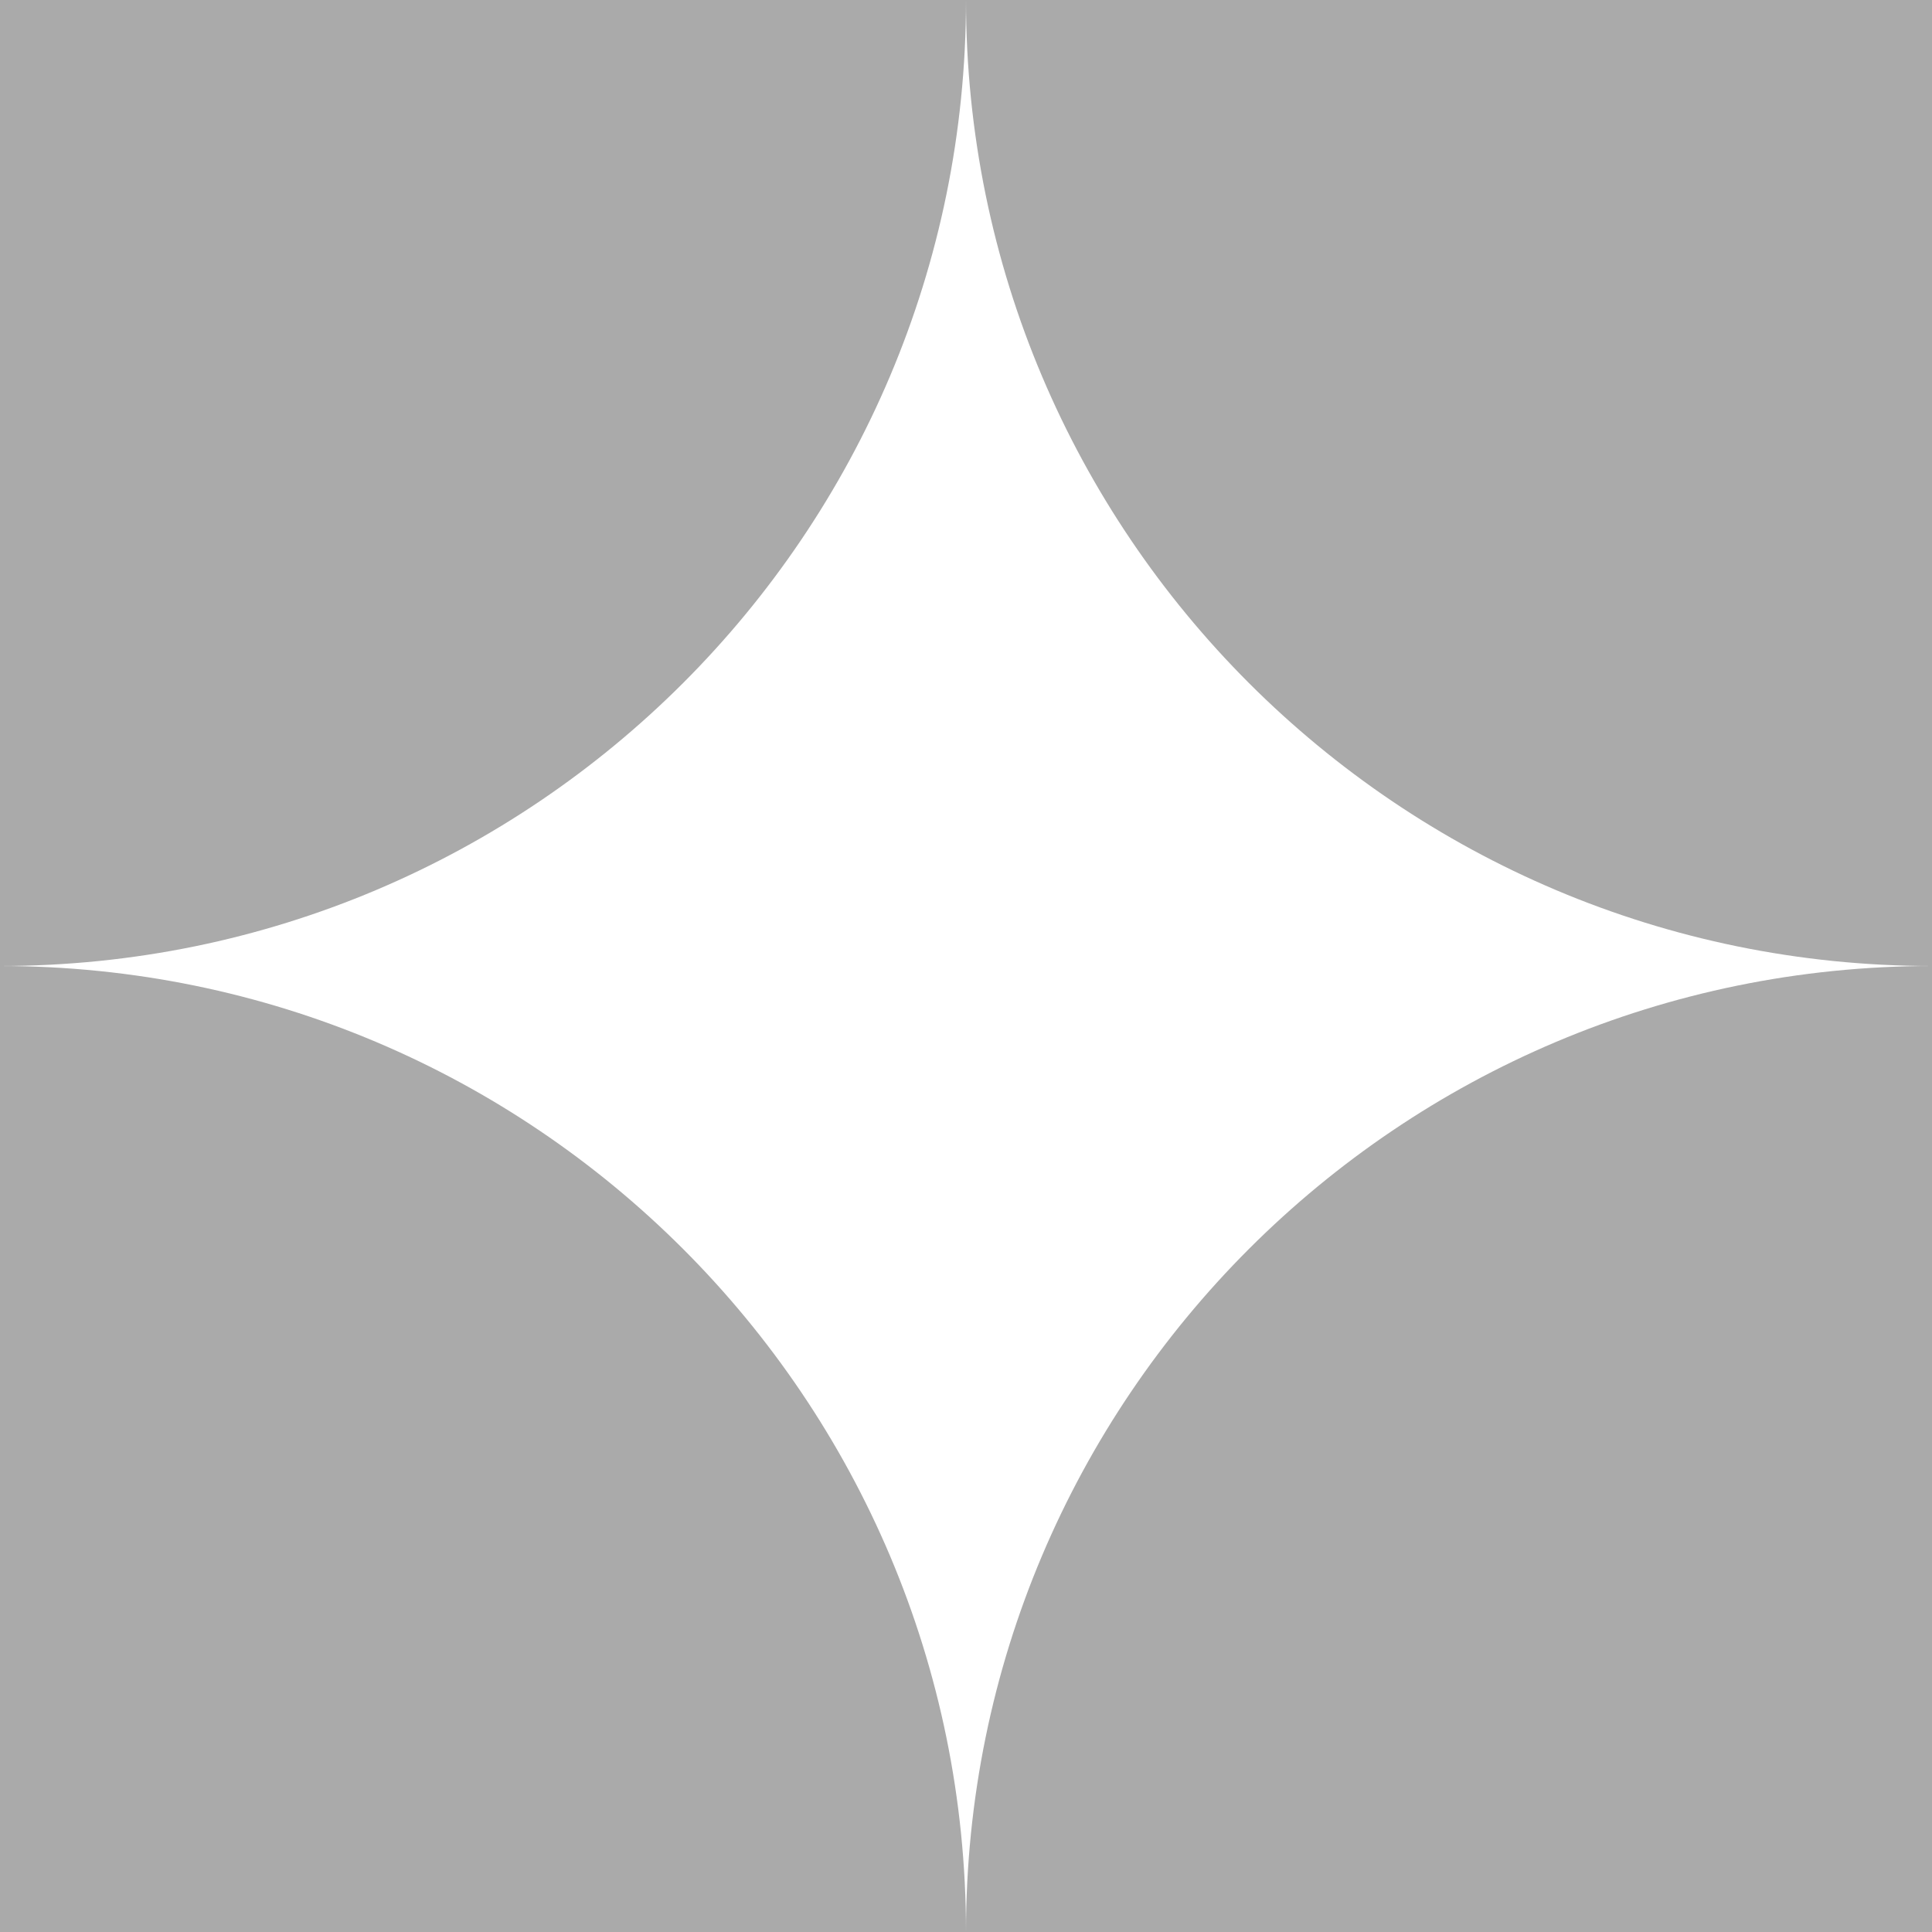
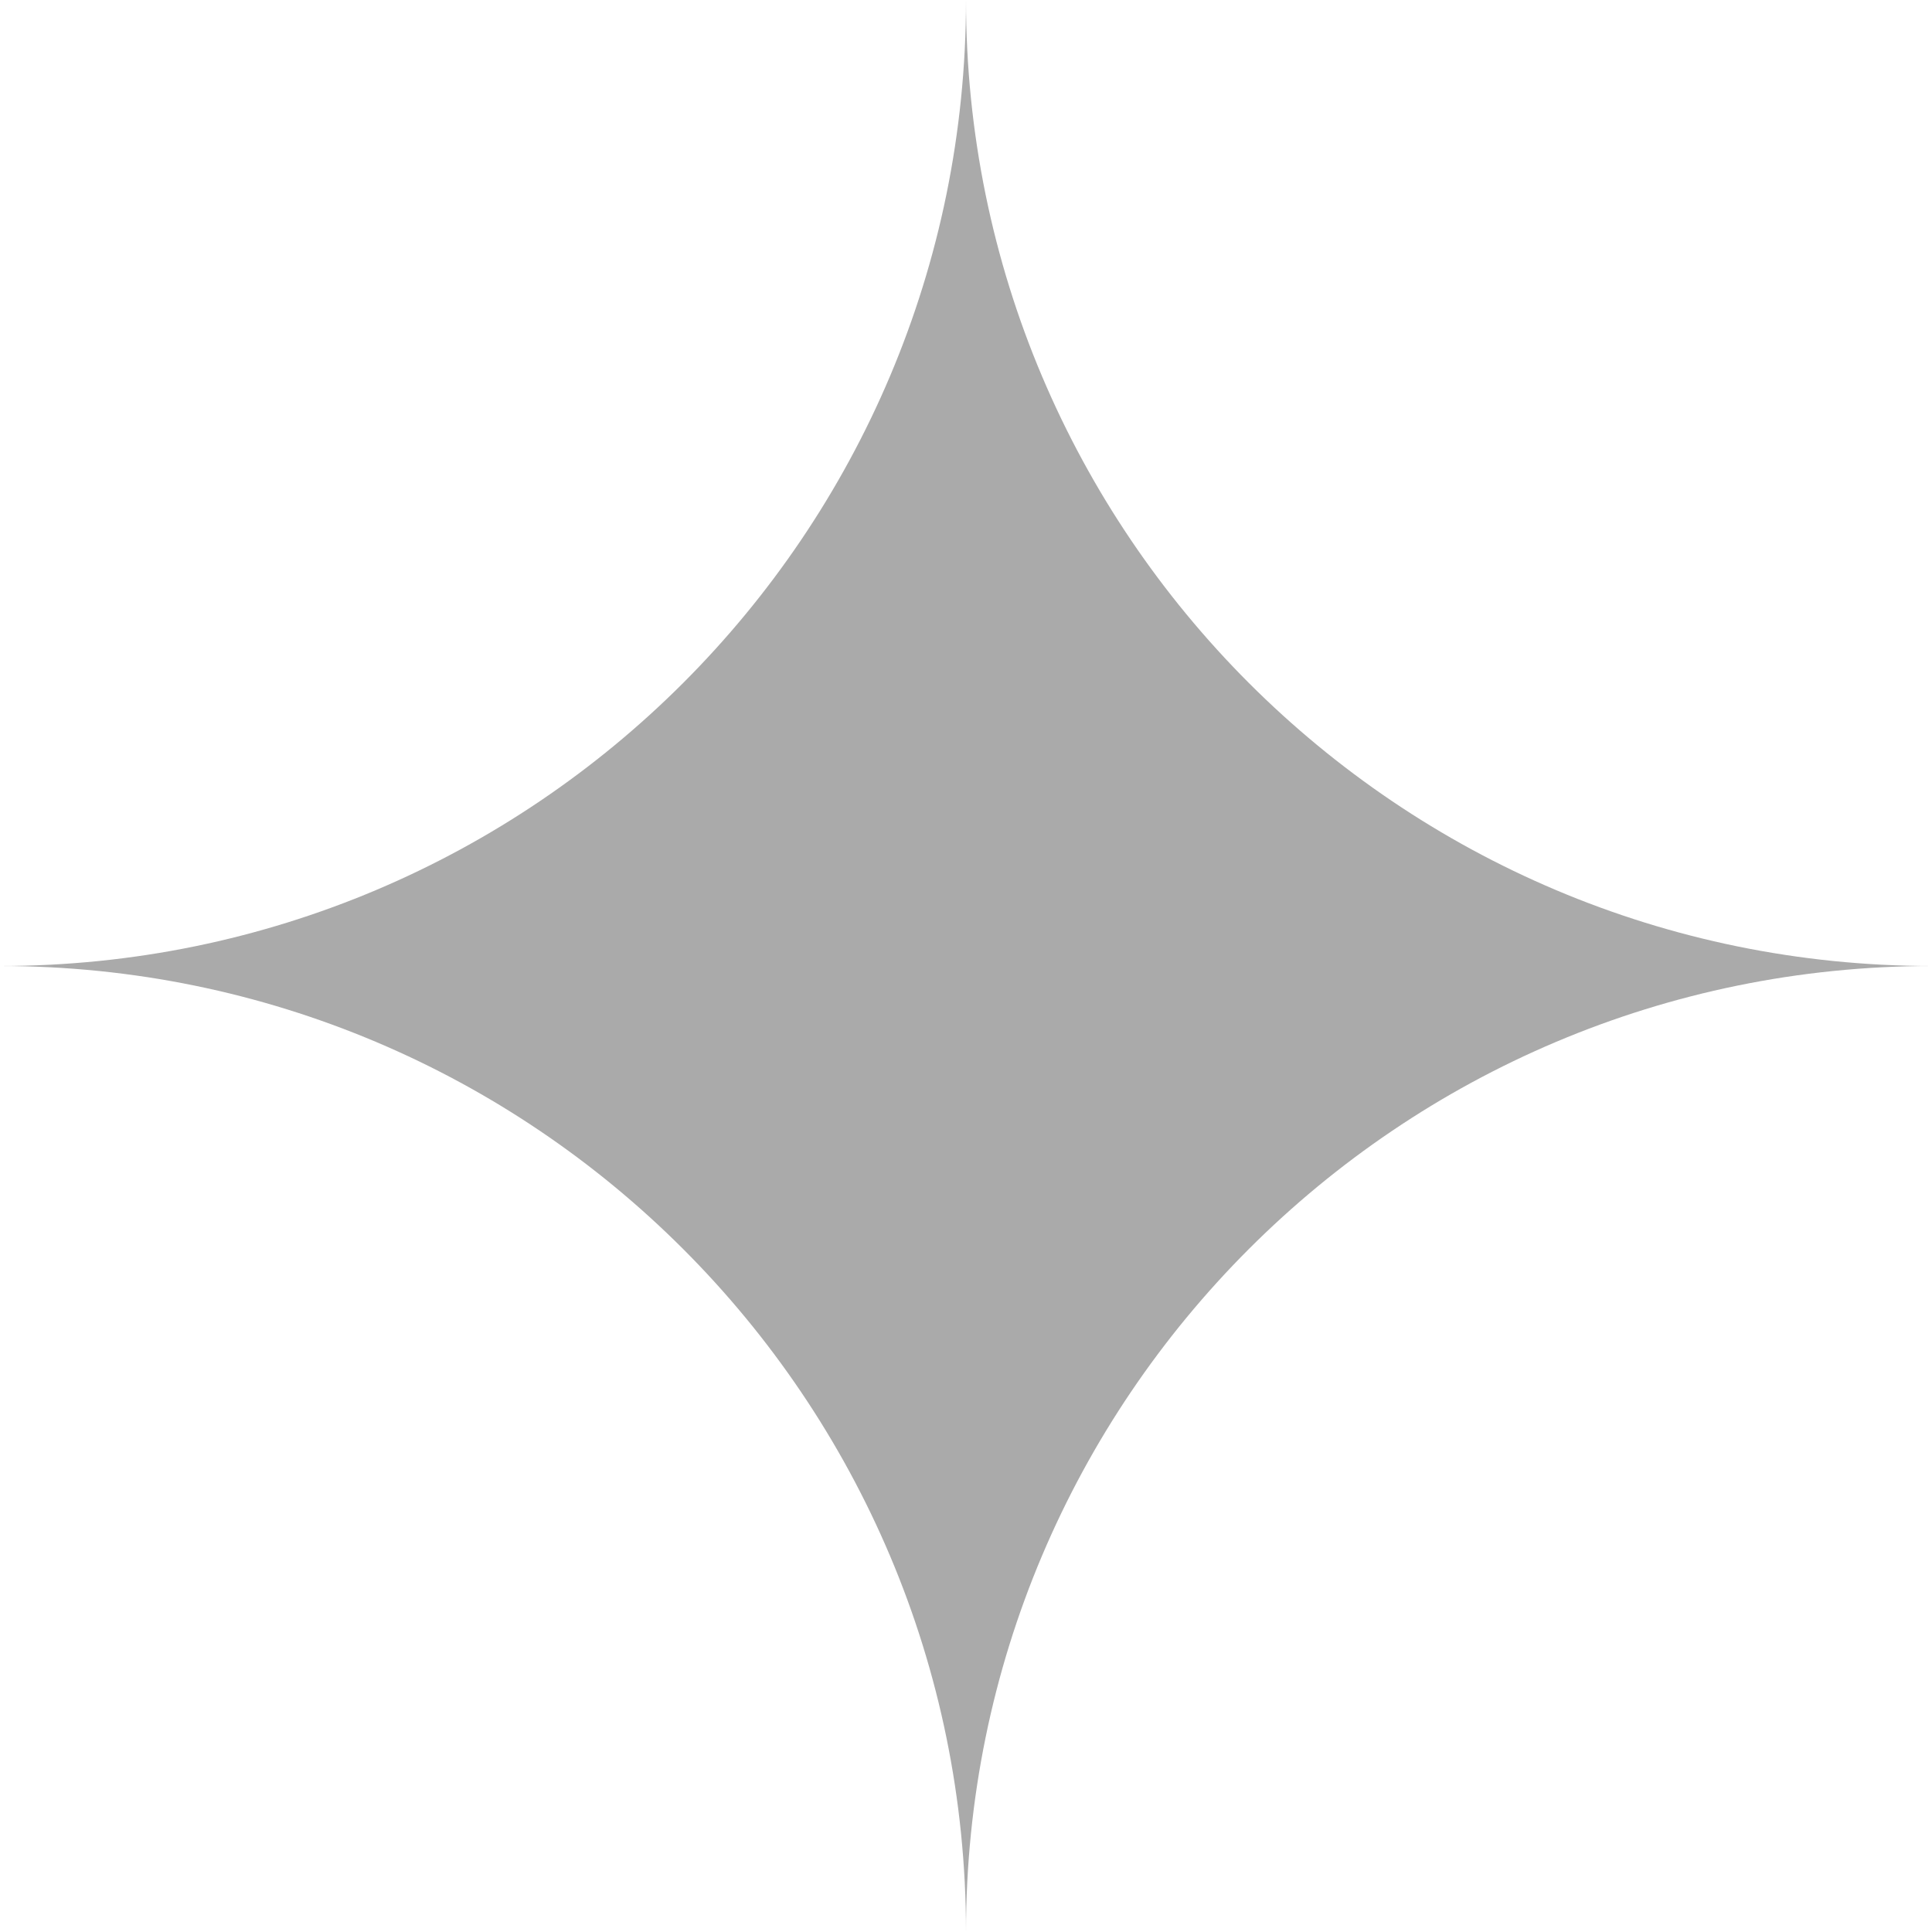
<svg xmlns="http://www.w3.org/2000/svg" version="1.1" id="layer1" x="0px" y="0px" viewBox="0 0 100 100" enable-background="new 0 0 100 100" xml:space="preserve">
  <g id="layer1">
-     <rect class="color0" fill="#AAAAAA" width="100" height="100" />
-     <path class="color1" fill="#FFFFFF" d="M50,0c0,27.614-22.386,50-50,50c27.614,0,50,22.386,50,50c0-27.614,22.387-50,50-50  C72.387,50,50,27.614,50,0z" />
+     <rect class="color0" fill="#FFFFFF" width="100" height="100" />
+     <path class="color1" fill="#AAAAAA" d="M50,0c0,27.614-22.386,50-50,50c27.614,0,50,22.386,50,50c0-27.614,22.387-50,50-50  C72.387,50,50,27.614,50,0z" />
  </g>
</svg>
